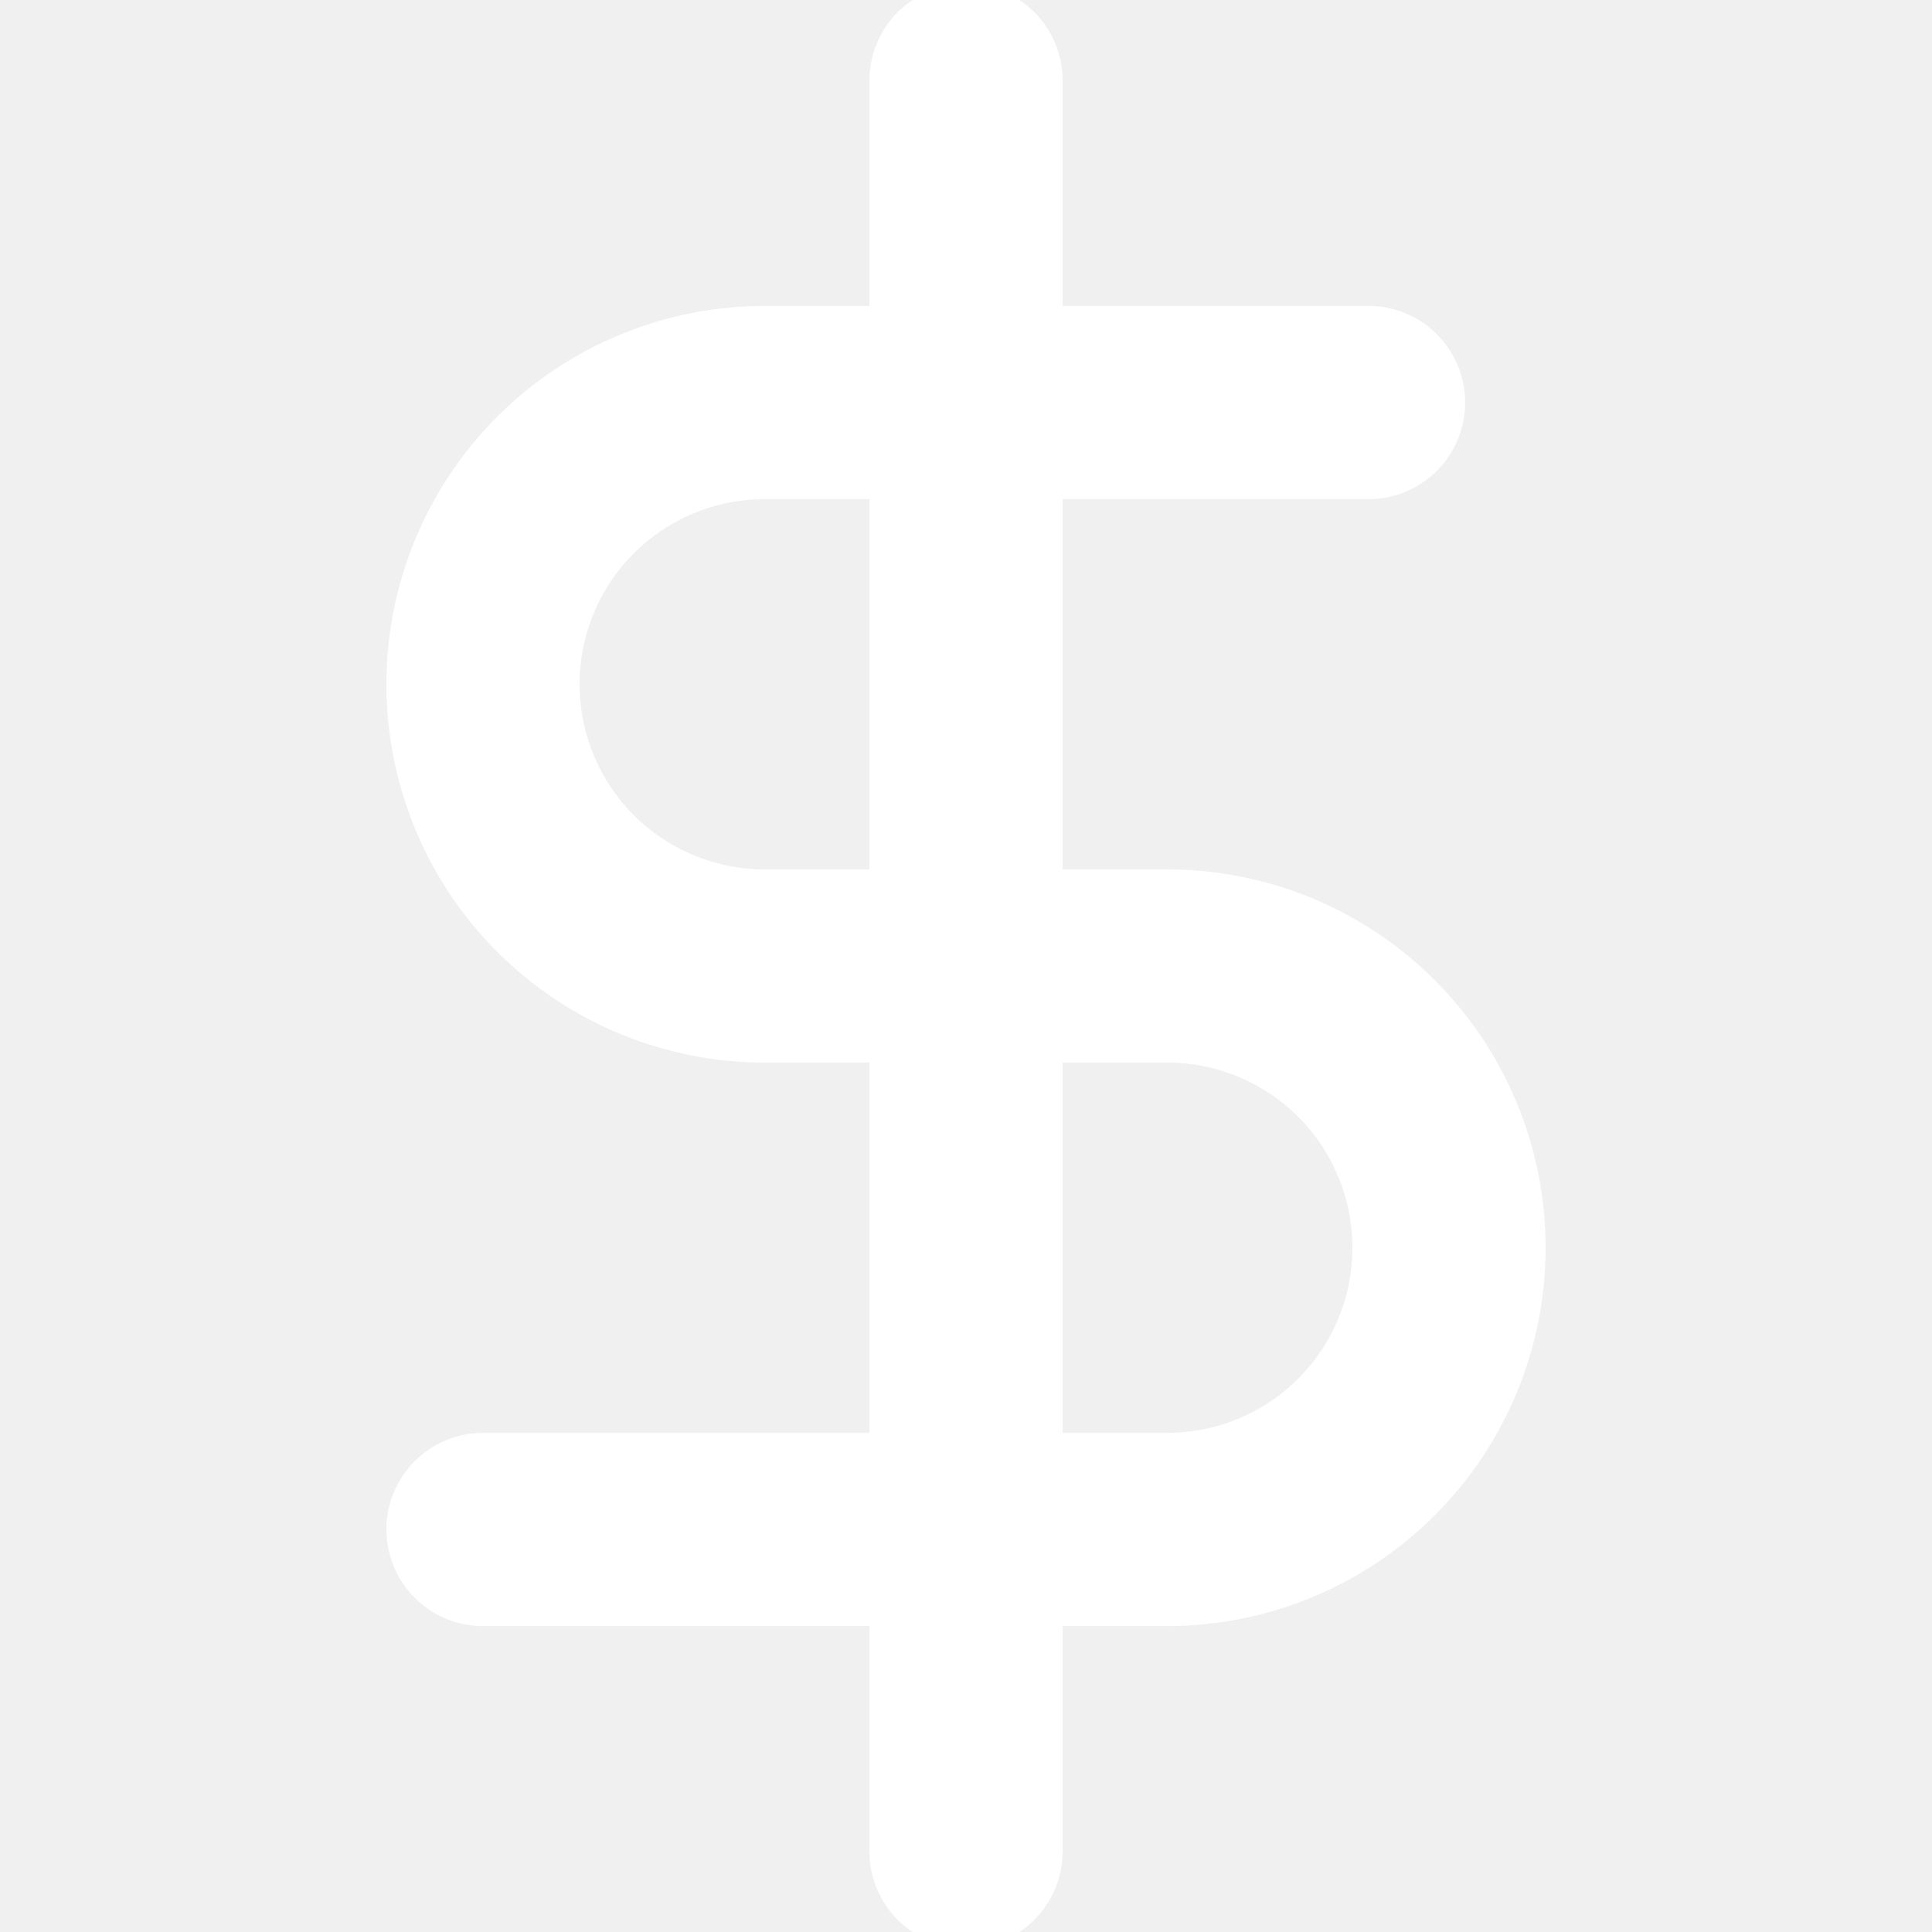
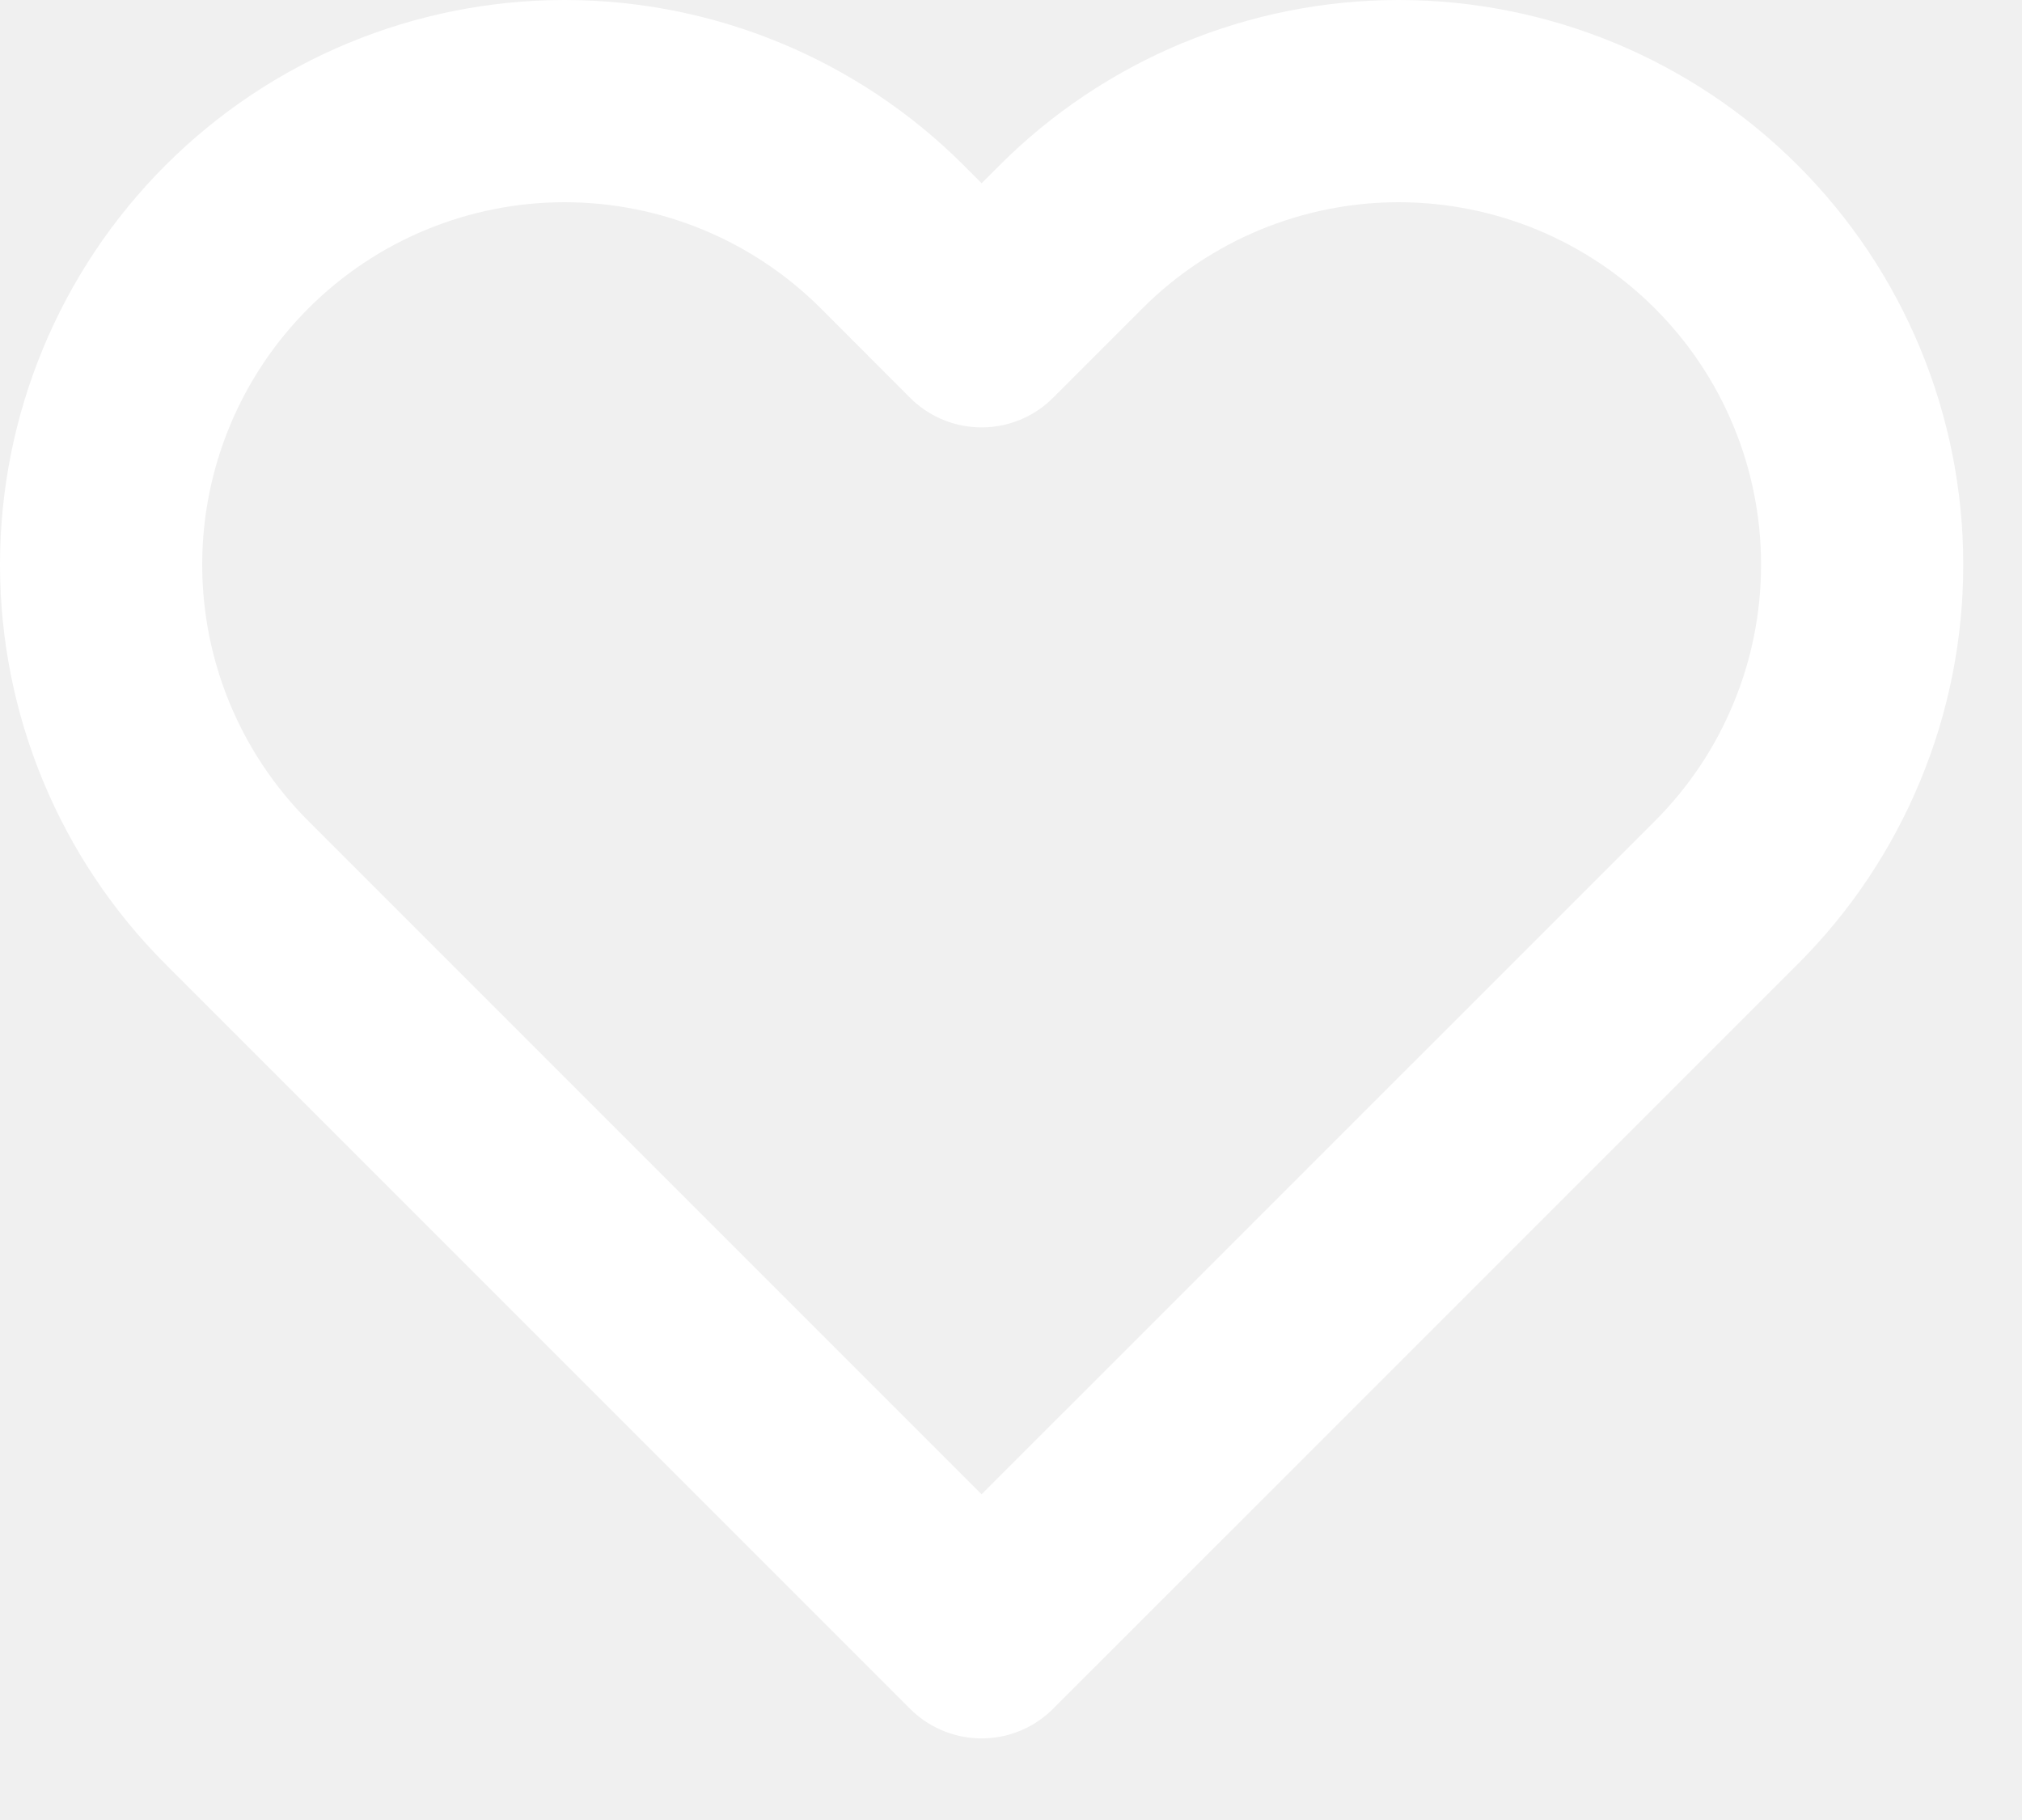
- <svg xmlns="http://www.w3.org/2000/svg" width="20" height="20" viewBox="0 0 20 20" fill="none">
-   <g clip-path="url(#clip0_29_561)">
-     <path d="M10 0.833V19.167" stroke="white" stroke-width="2" stroke-linecap="round" stroke-linejoin="round" />
-     <path d="M14.167 4.167H7.917C7.143 4.167 6.401 4.474 5.854 5.021C5.307 5.568 5 6.31 5 7.083C5 7.857 5.307 8.599 5.854 9.146C6.401 9.693 7.143 10 7.917 10H12.083C12.857 10 13.599 10.307 14.146 10.854C14.693 11.401 15 12.143 15 12.917C15 13.69 14.693 14.432 14.146 14.979C13.599 15.526 12.857 15.833 12.083 15.833H5" stroke="white" stroke-width="2" stroke-linecap="round" stroke-linejoin="round" />
-   </g>
-   <defs>
-     <clipPath id="clip0_29_561">
-       <rect width="20" height="20" fill="white" />
-     </clipPath>
-   </defs>
+ <svg xmlns="http://www.w3.org/2000/svg" width="20" height="18" viewBox="0 0 20 18" fill="none">
+   <path d="M17.076 2.343C16.65 1.917 16.145 1.58 15.589 1.349C15.033 1.119 14.437 1 13.834 1C13.232 1 12.636 1.119 12.08 1.349C11.524 1.58 11.018 1.917 10.593 2.343L9.709 3.227L8.826 2.343C7.966 1.483 6.8 1 5.584 1C4.369 1 3.202 1.483 2.343 2.343C1.483 3.203 1 4.369 1 5.585C1 6.801 1.483 7.967 2.343 8.827L3.226 9.71L9.709 16.193L16.193 9.71L17.076 8.827C17.502 8.401 17.84 7.896 18.07 7.339C18.301 6.783 18.419 6.187 18.419 5.585C18.419 4.983 18.301 4.387 18.07 3.83C17.84 3.274 17.502 2.769 17.076 2.343V2.343Z" stroke="#FFFFFF" stroke-width="2" stroke-linecap="round" stroke-linejoin="round" />
</svg>
